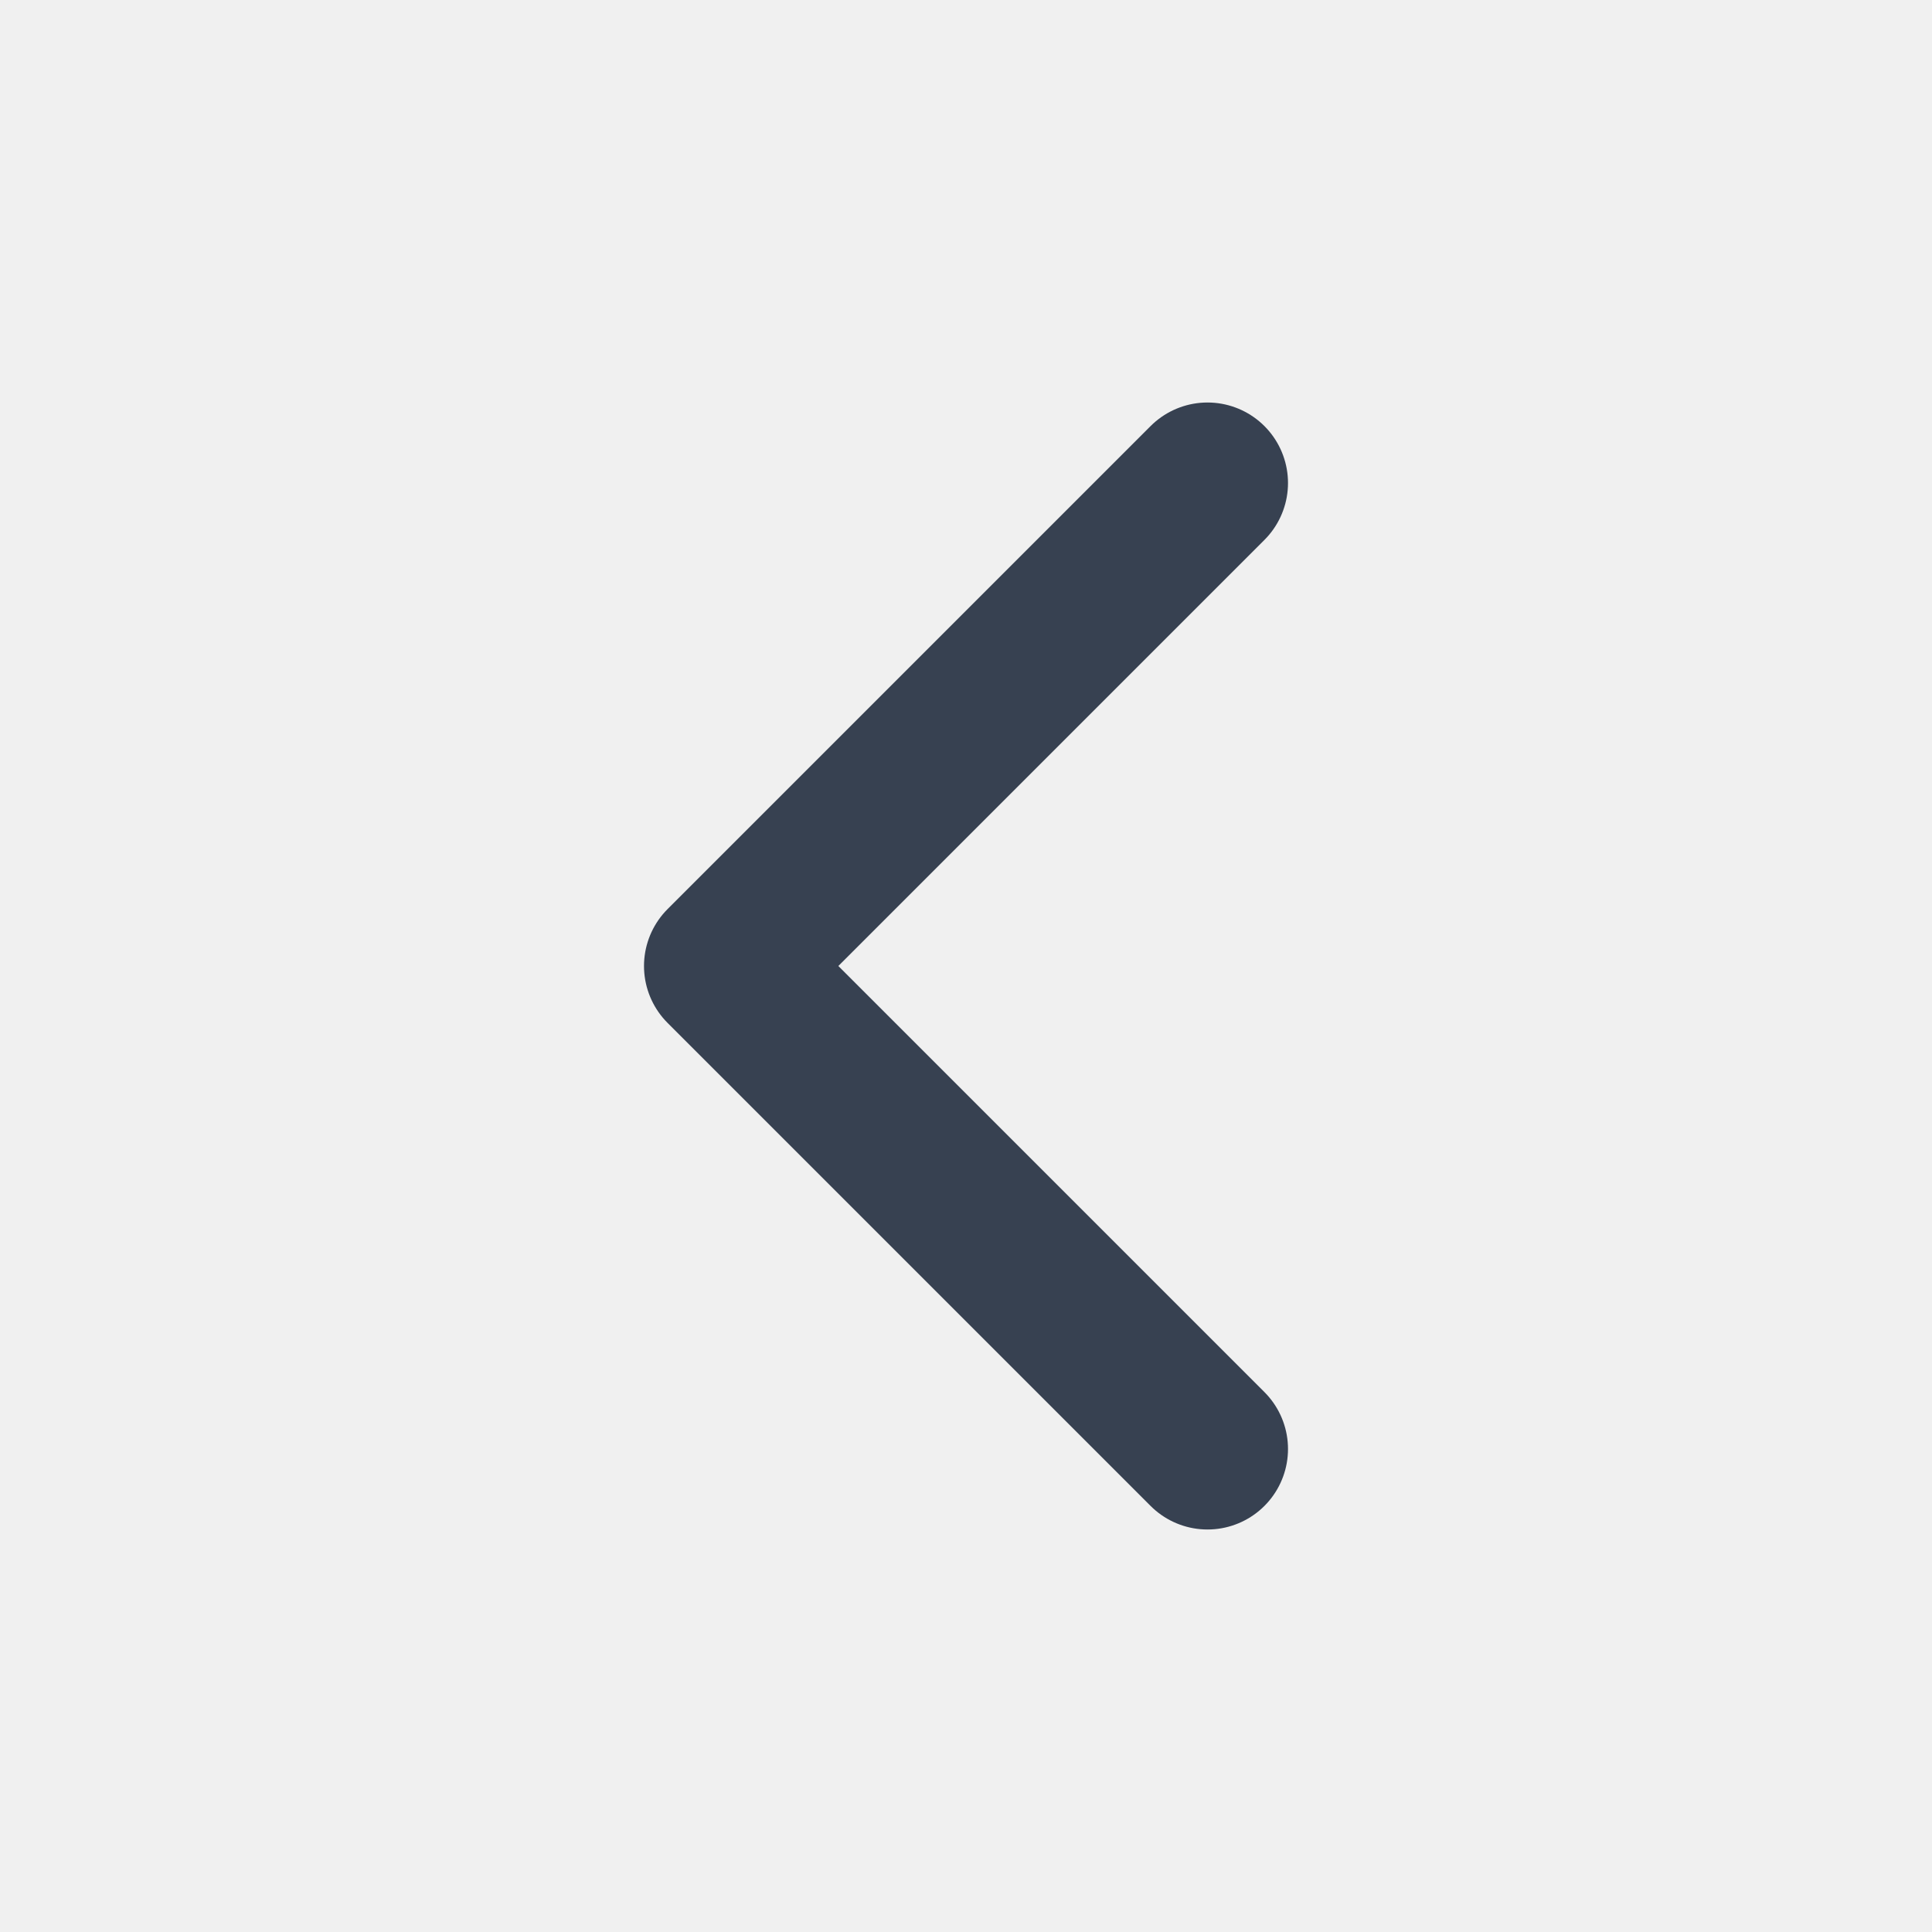
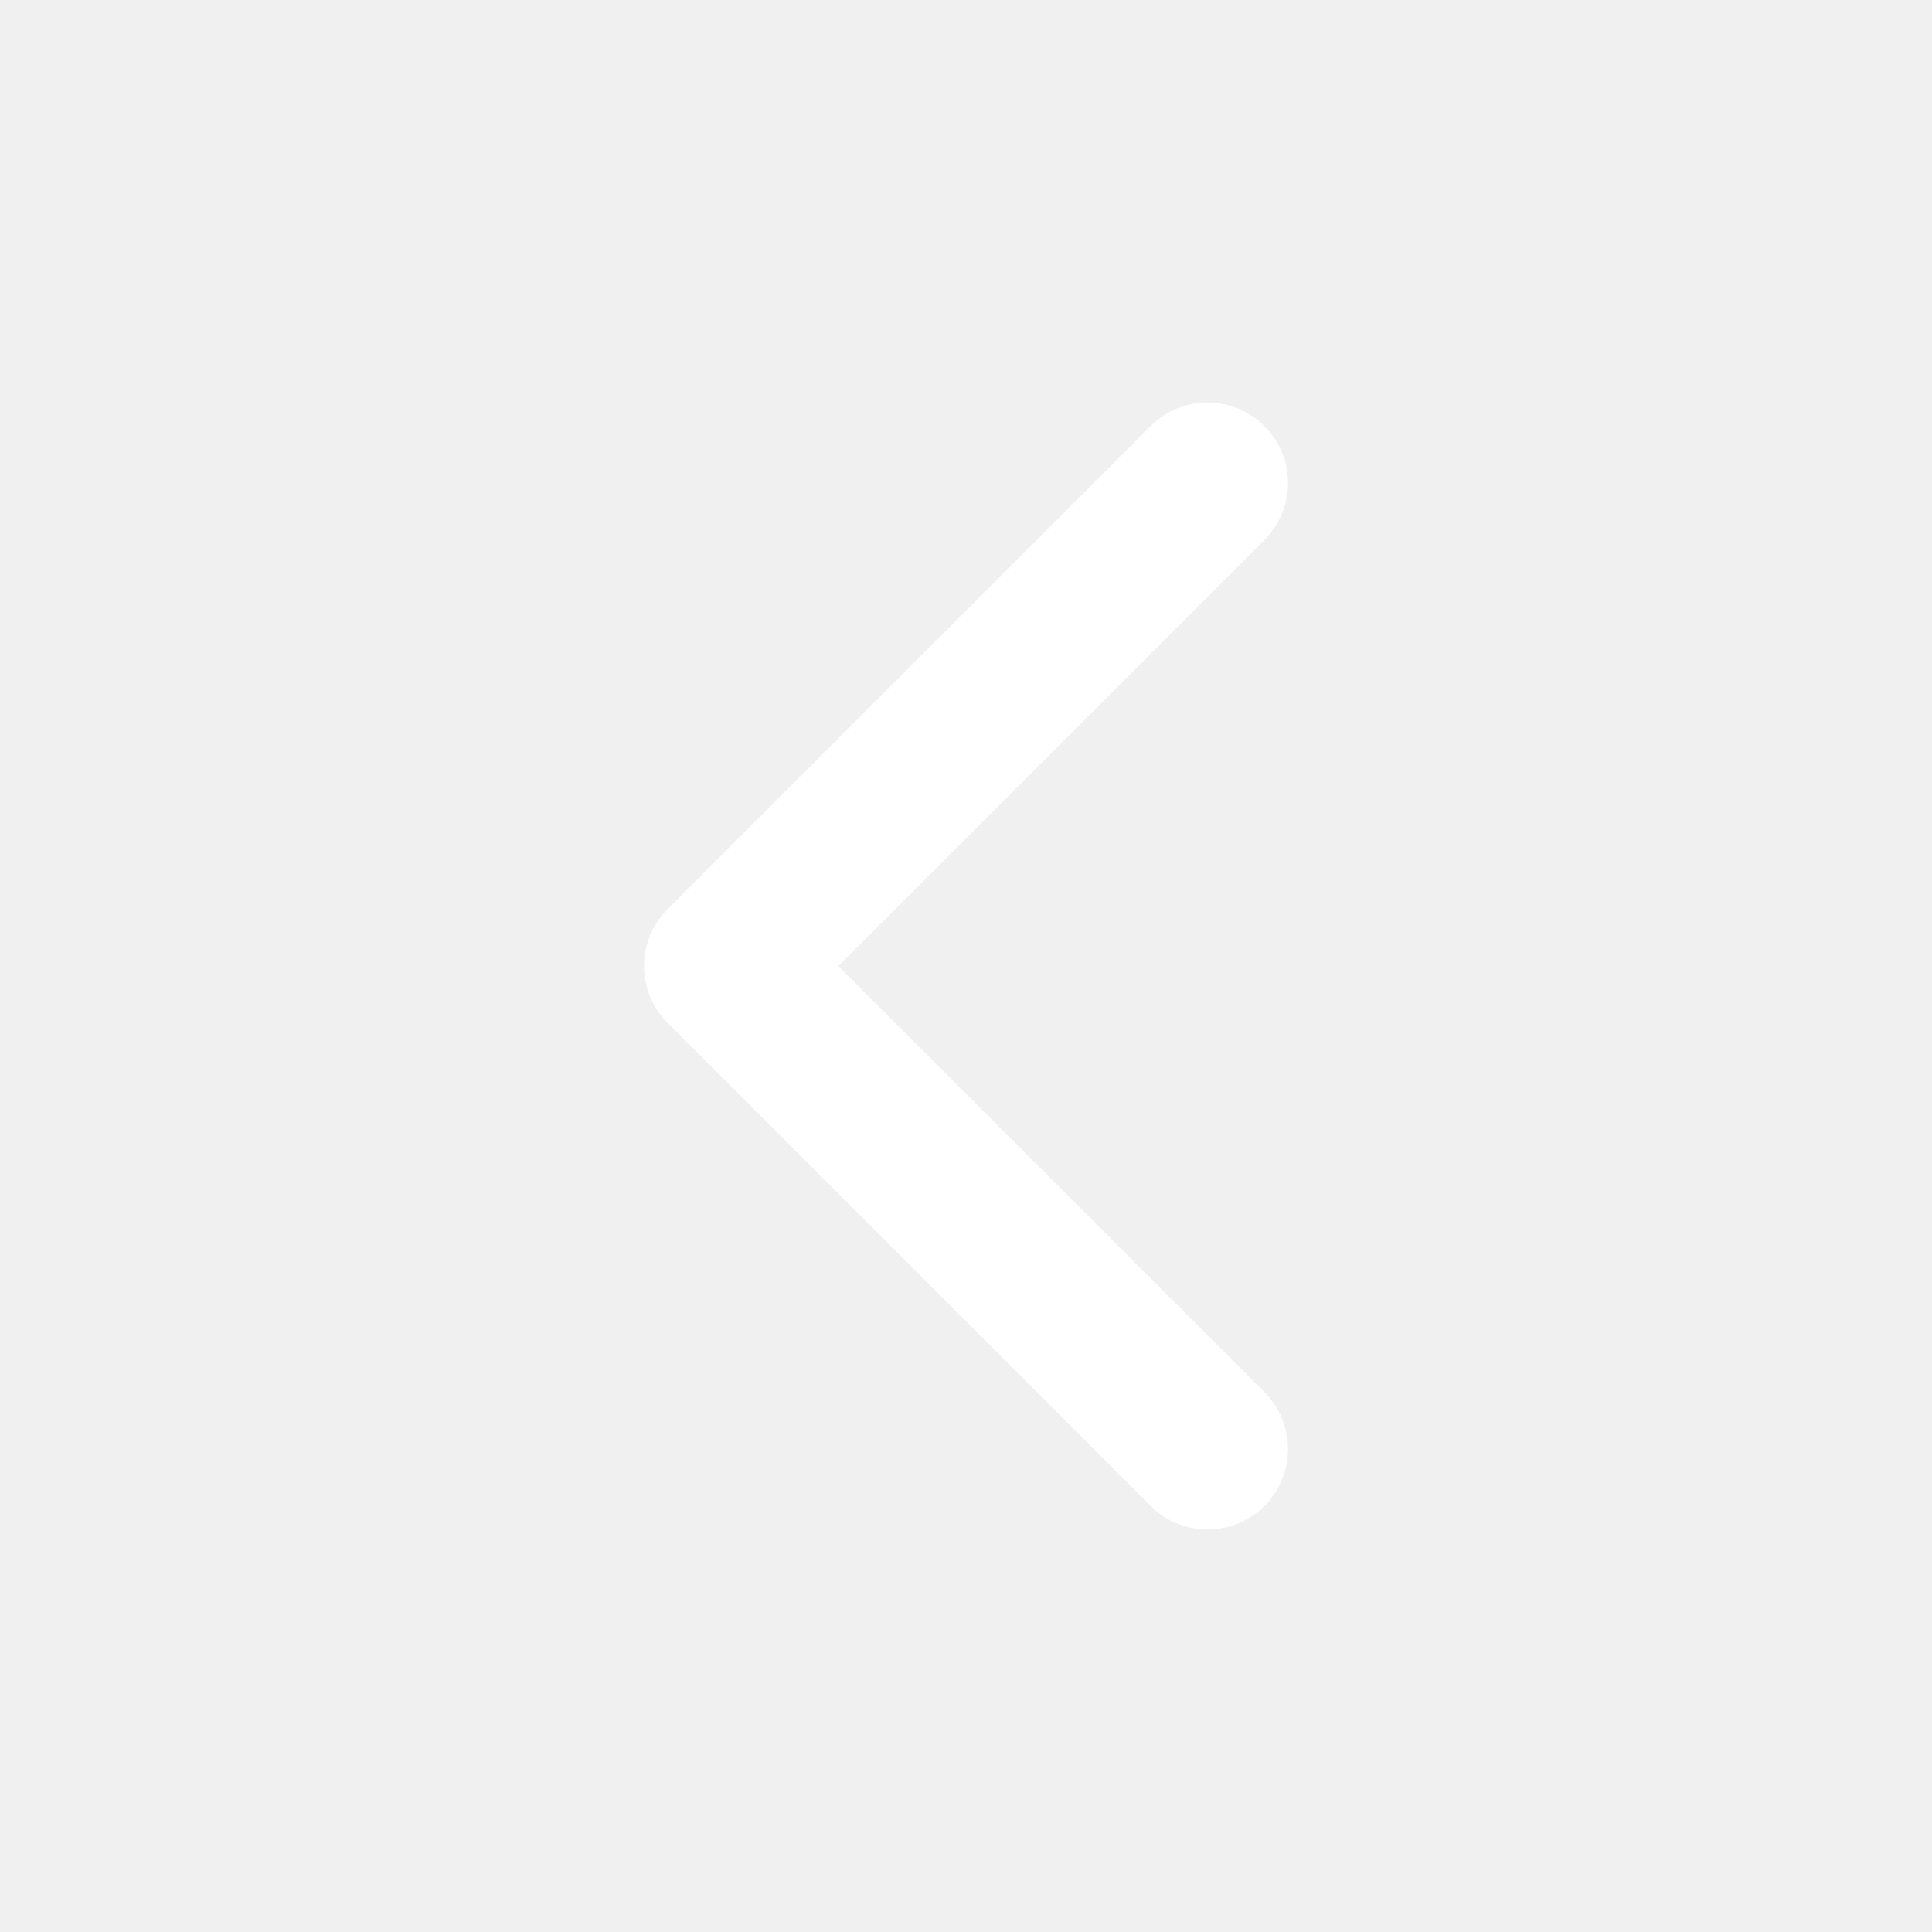
- <svg xmlns="http://www.w3.org/2000/svg" viewBox="0 0 24 24" fill="none" stroke="#374151" stroke-width="2" stroke-linecap="round" stroke-linejoin="round">
+ <svg xmlns="http://www.w3.org/2000/svg" viewBox="0 0 24 24" fill="none" stroke="#ffffff" stroke-width="2" stroke-linecap="round" stroke-linejoin="round">
  <polyline points="15 18 9 12 15 6" />
</svg>
